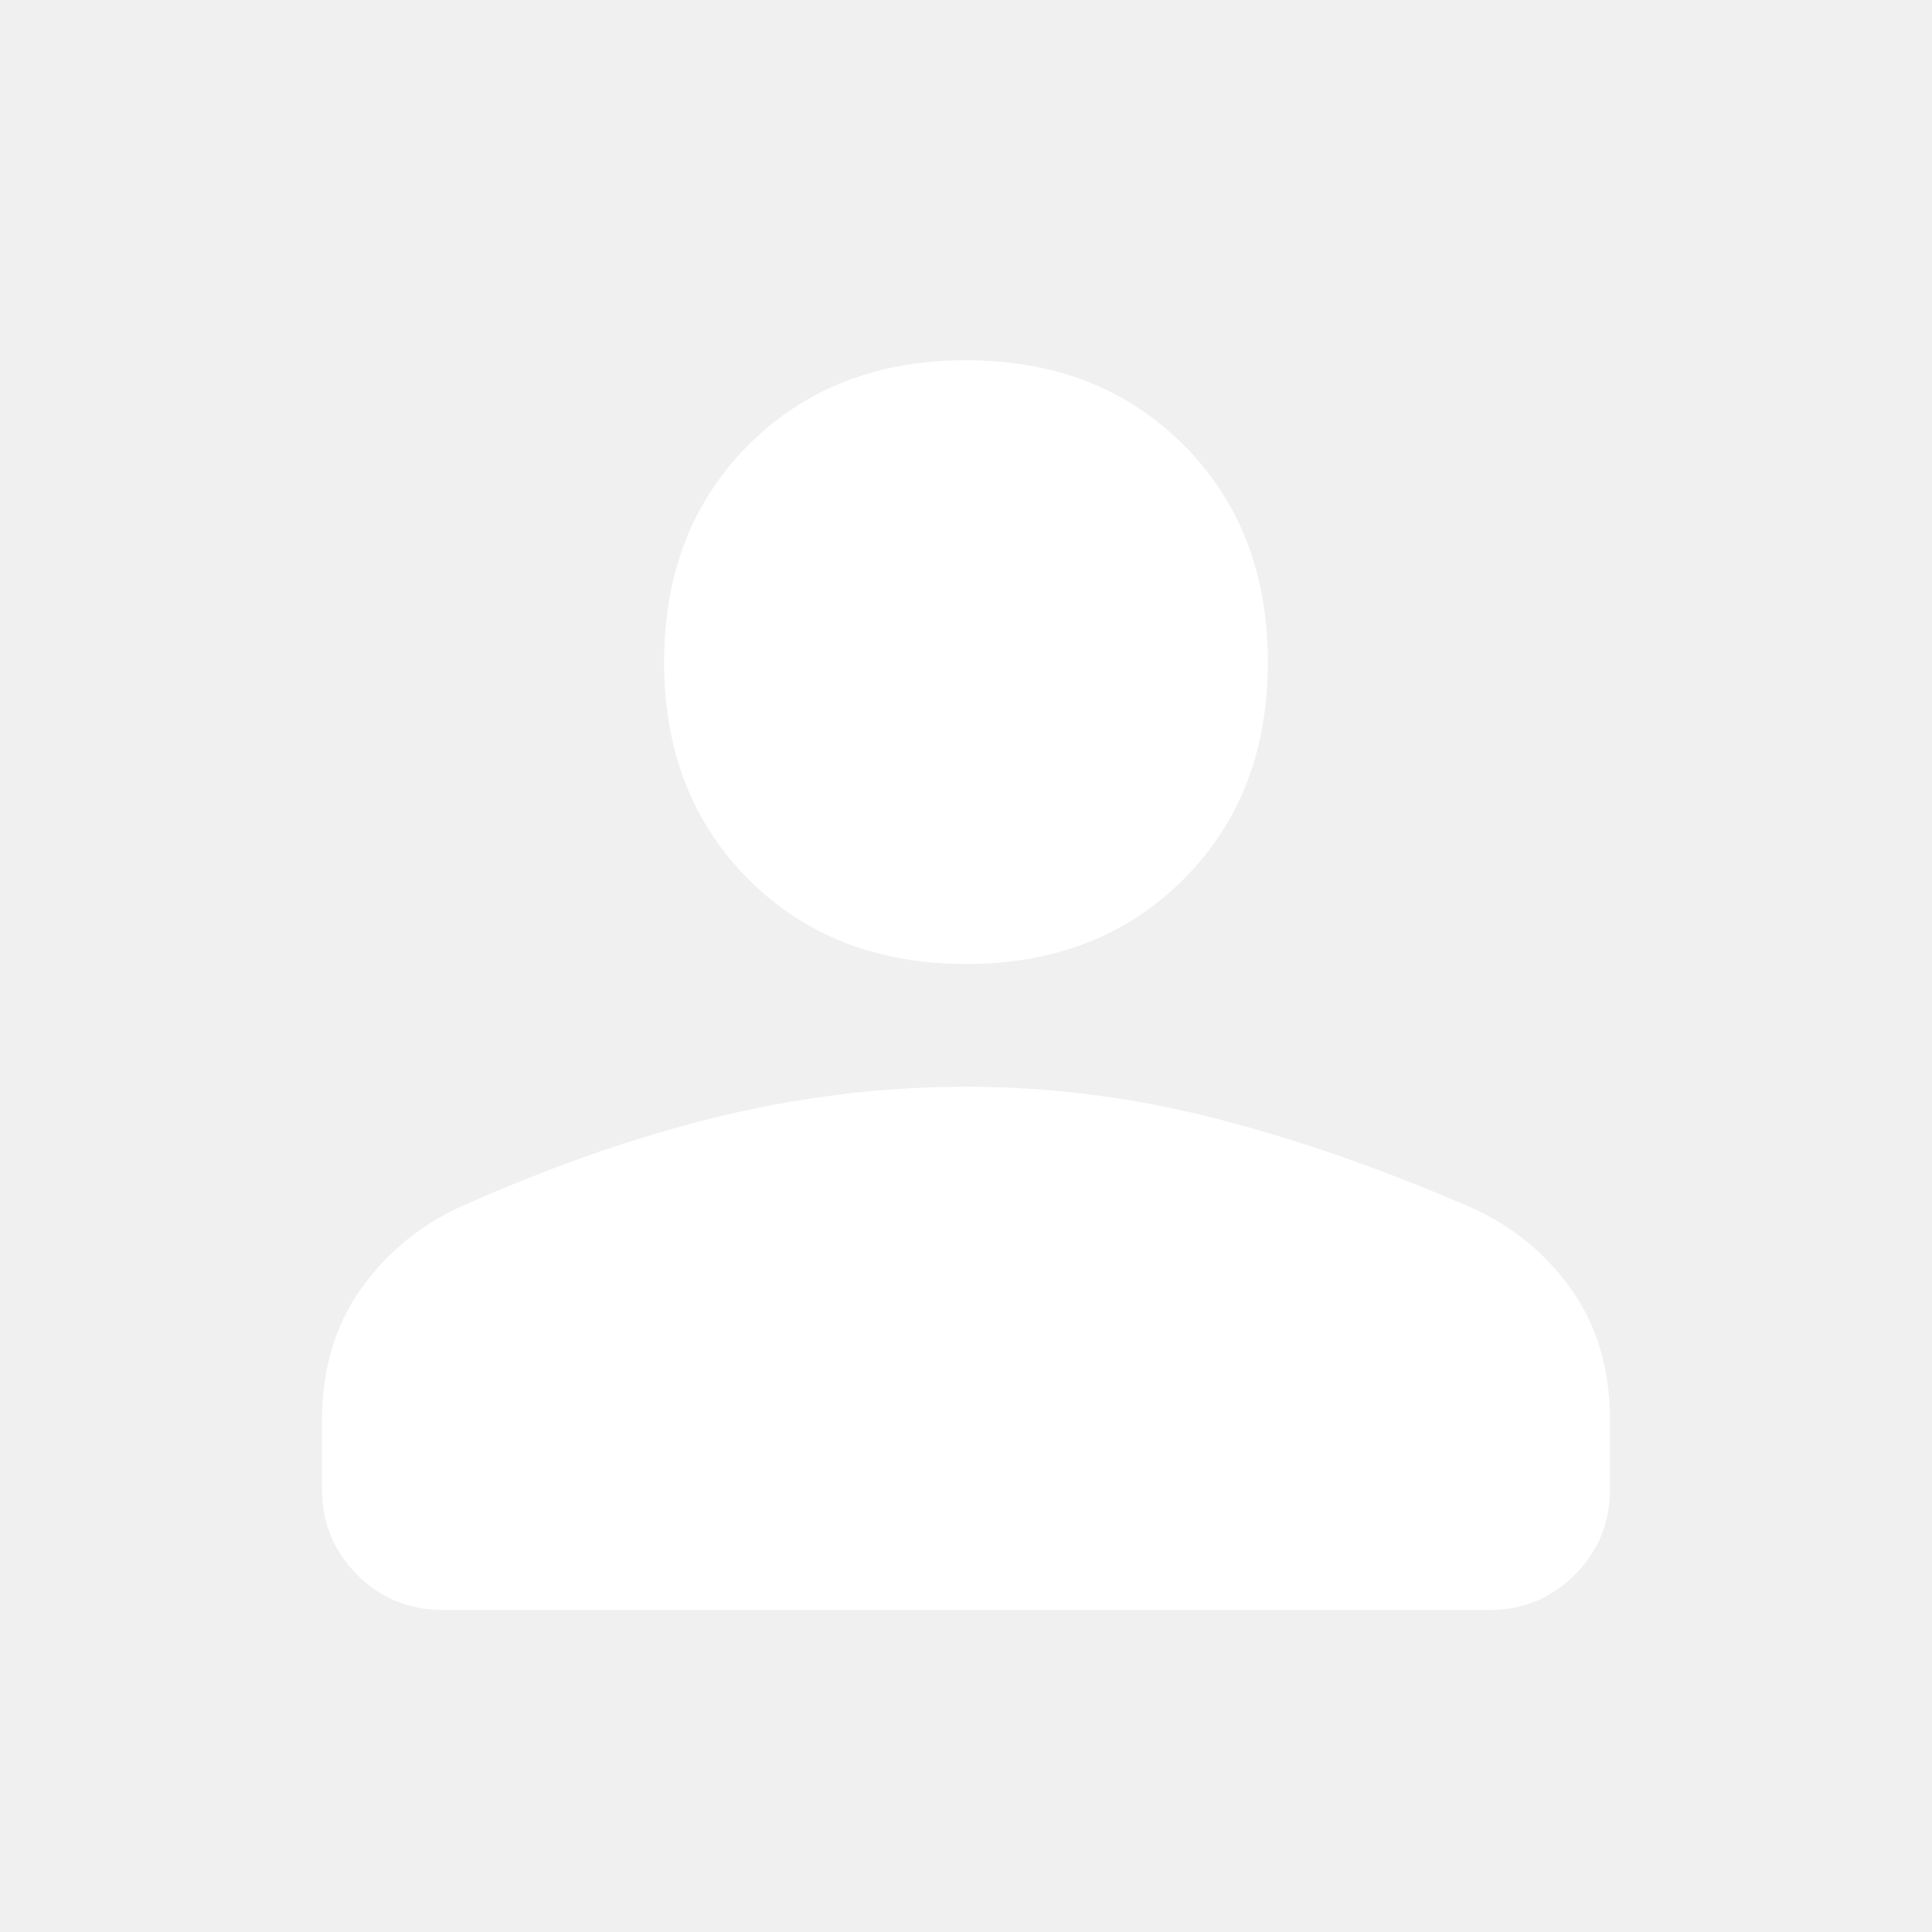
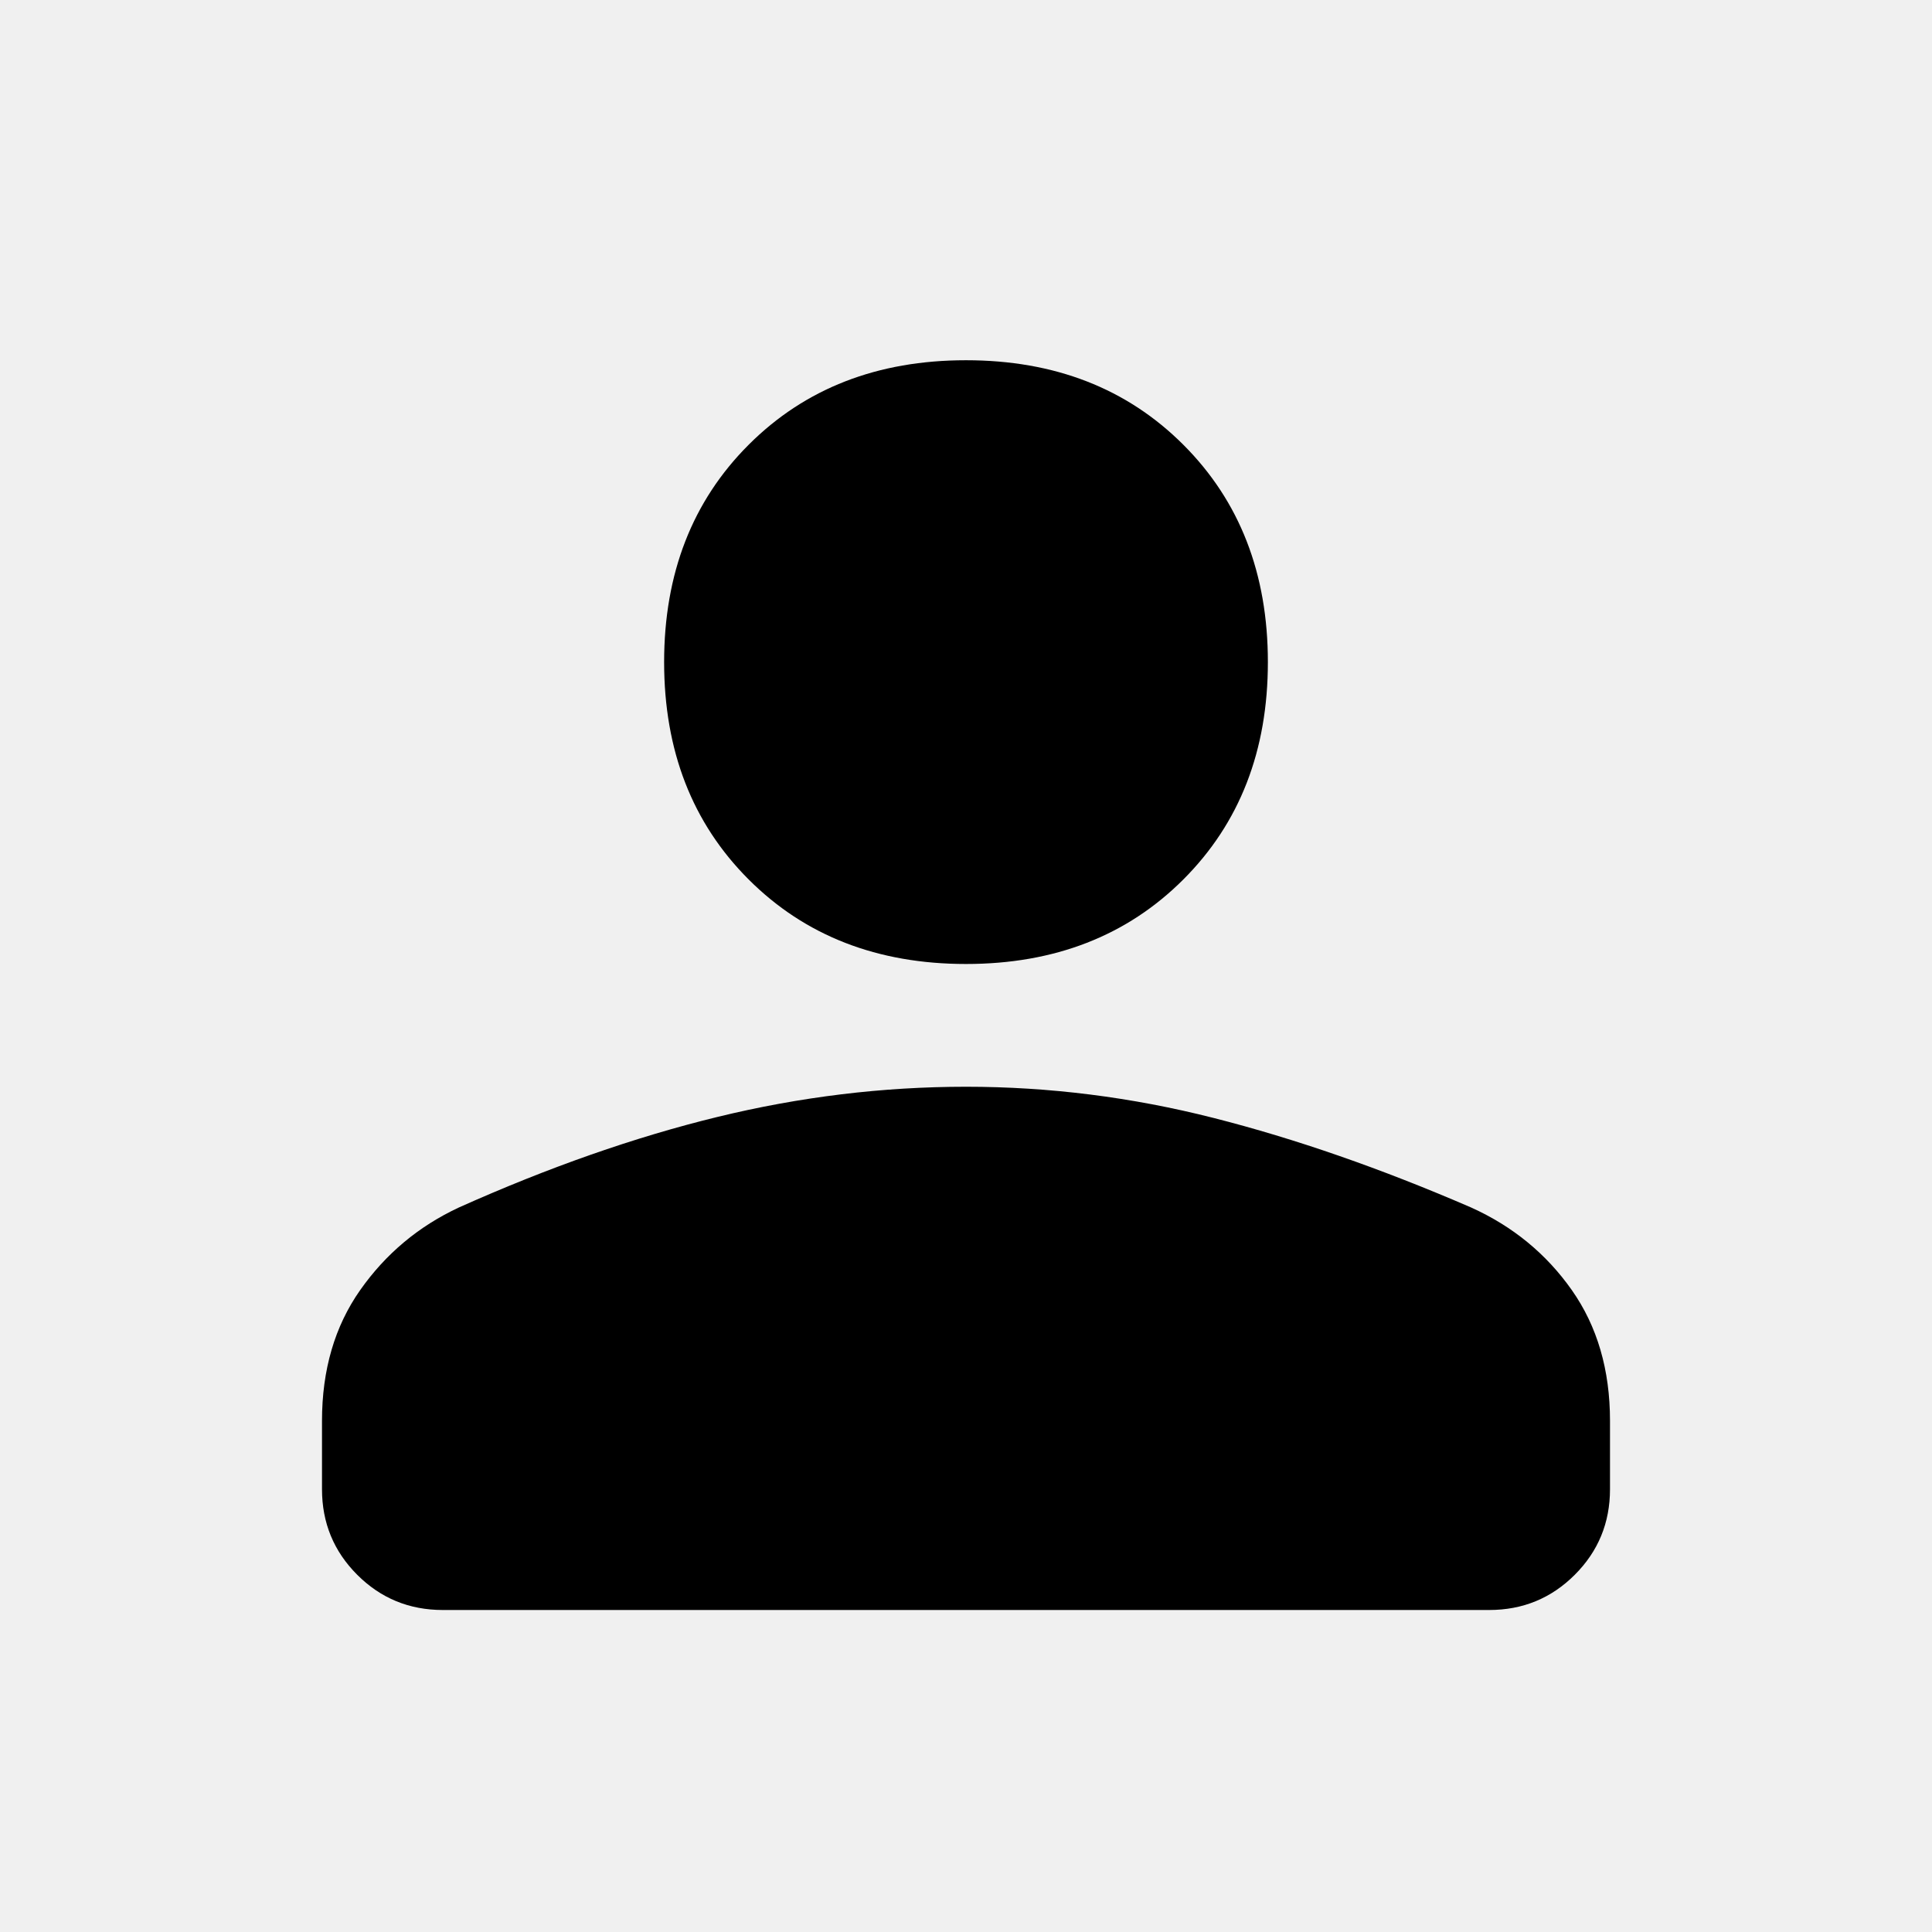
<svg xmlns="http://www.w3.org/2000/svg" height="48" viewBox="0 -960 960 960" width="48">
-   <path d="M480-481q-66 0-108-42t-42-108q0-66 42-108t108-42q66 0 108 42t42 108q0 66-42 108t-108 42ZM220-160q-25 0-42.5-17.5T160-220v-34q0-38 19-65t49-41q67-30 128.5-45T480-420q62 0 123 15.5T731-360q31 14 50 41t19 65v34q0 25-17.5 42.5T740-160H220Z" fill="#fff" />
+   <path d="M480-481q-66 0-108-42t-42-108q0-66 42-108t108-42q66 0 108 42t42 108q0 66-42 108t-108 42ZM220-160q-25 0-42.5-17.5T160-220v-34q0-38 19-65t49-41q67-30 128.5-45T480-420q62 0 123 15.5T731-360q31 14 50 41t19 65v34q0 25-17.5 42.5T740-160H220Z" />
</svg>
